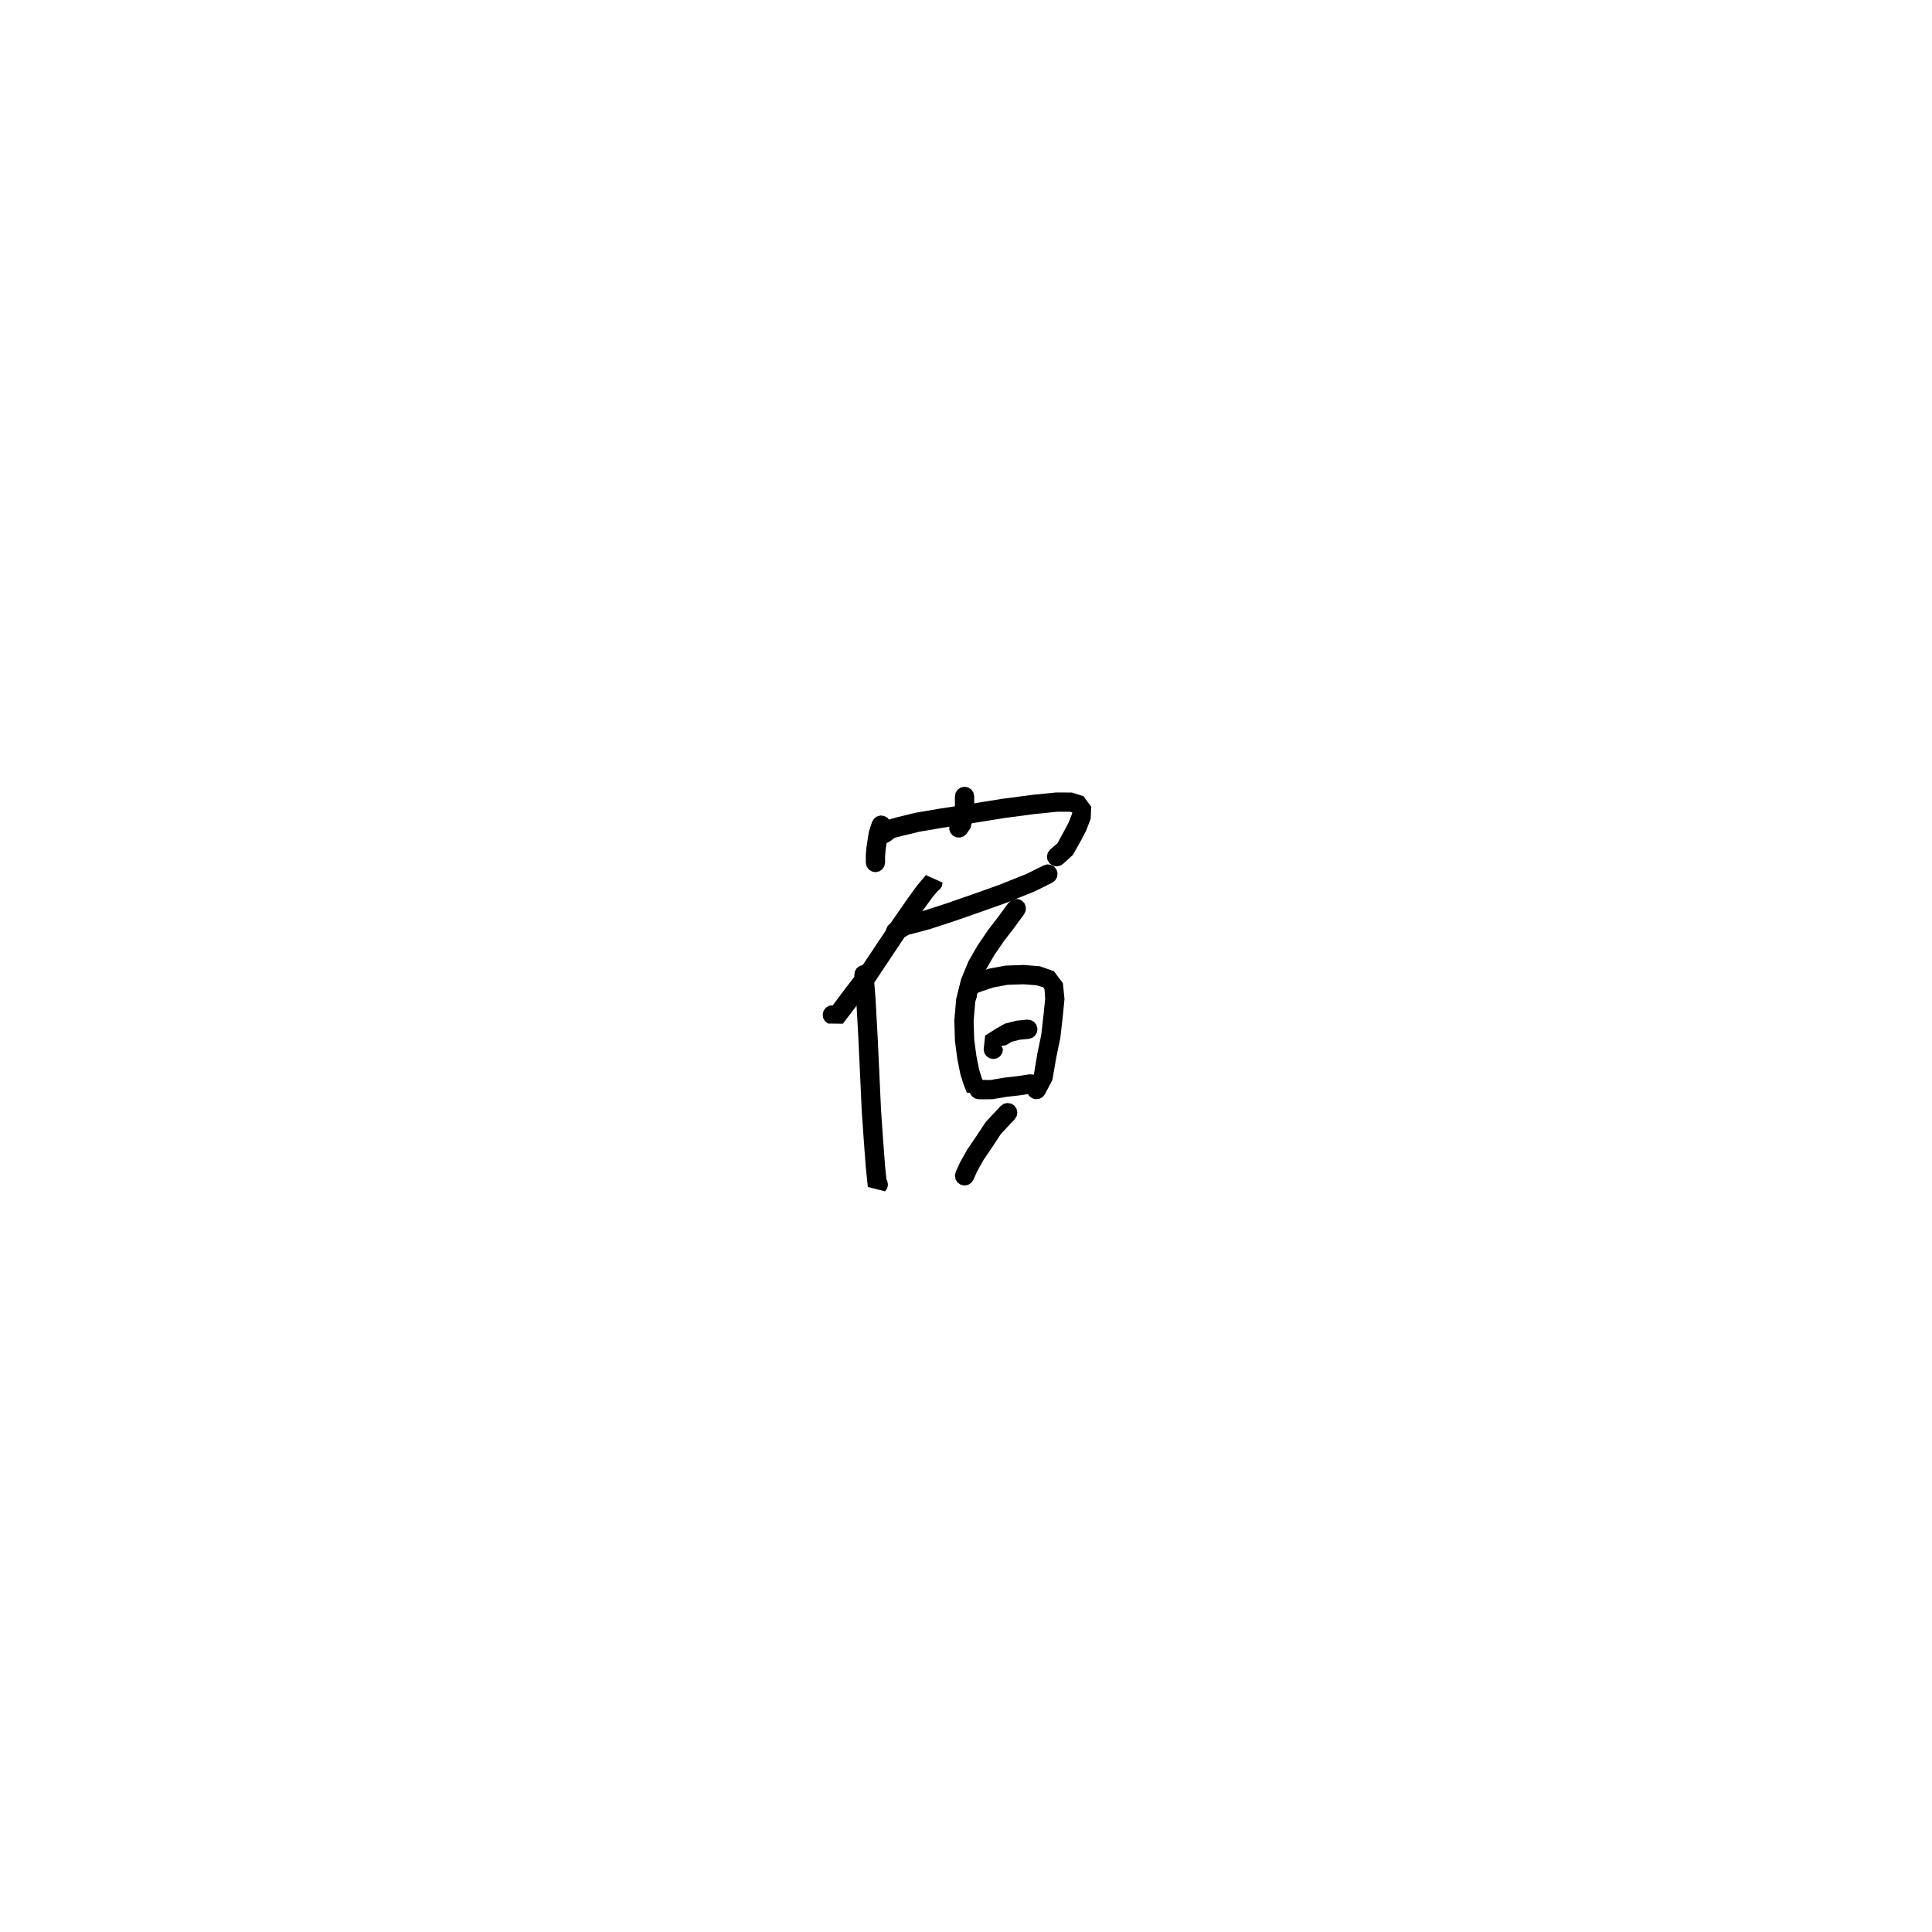
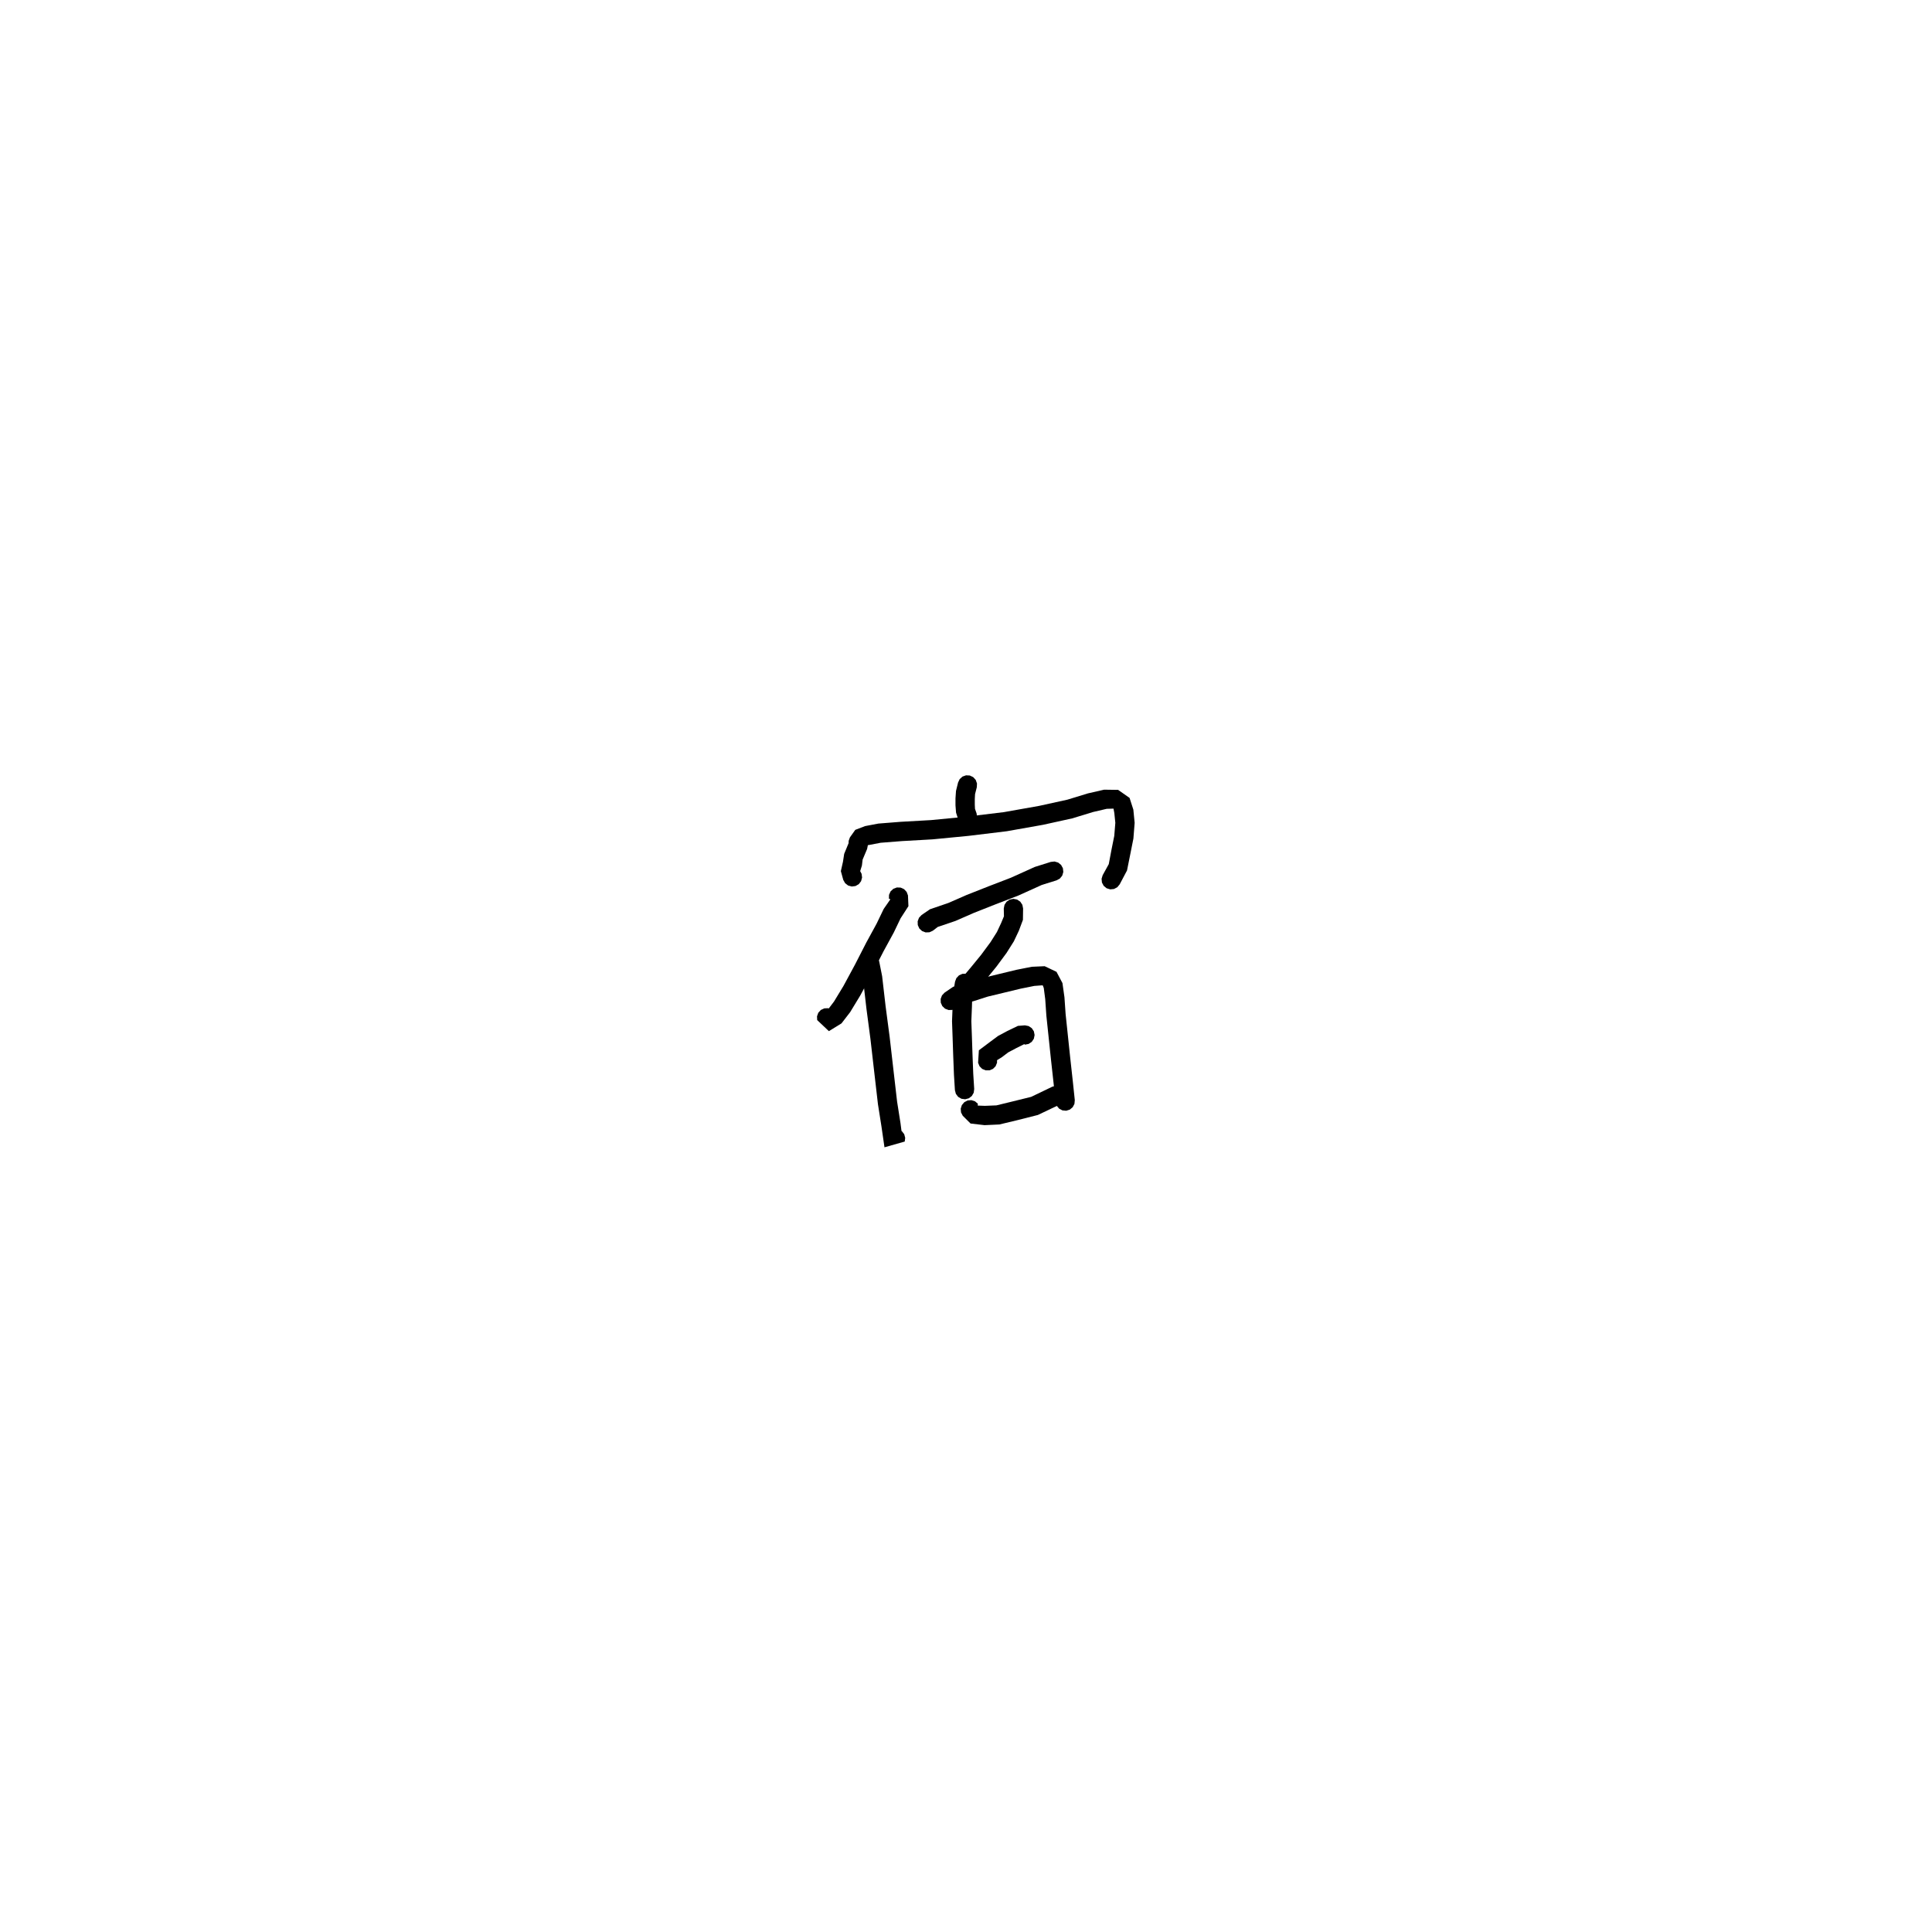
<svg xmlns="http://www.w3.org/2000/svg" viewBox="-300 -300 900 900" width="900" height="900" overflow="visible">
-   <path d="M 144.83 70.982 L 144.833 75.286 L 144.603 77.883 L 144.111 80.56 L 143.868 82.125 L 143.052 83.014 L 142.293 84.597 L 142.197 86.351 L 142.78 88.007 L 143.952 89.314 L 145.535 90.073 L 147.288 90.169 L 148.945 89.586 L 150.252 88.414 L 152.114 85.732 L 152.942 82.297 L 153.522 79.081 L 153.827 75.607 L 153.83 70.982 L 153.488 69.26 L 152.512 67.8 L 151.052 66.825 L 149.33 66.482 L 147.608 66.825 L 146.148 67.8 L 145.173 69.26 Z" fill="black" fill-rule="nonzero" />
-   <path d="M 106.222 82.952 L 104.786 87.301 L 104.168 91.191 L 103.612 94.828 L 103.316 98.473 L 103.312 101.786 L 103.655 103.508 L 104.631 104.968 L 106.09 105.943 L 107.812 106.286 L 109.535 105.943 L 110.994 104.968 L 111.97 103.508 L 112.312 101.786 L 112.309 98.848 L 112.549 95.886 L 113.064 92.559 L 113.517 89.484 L 114.76 85.798 L 114.98 84.056 L 114.516 82.363 L 113.439 80.975 L 111.914 80.106 L 110.172 79.886 L 108.479 80.35 L 107.092 81.427 Z" fill="black" fill-rule="nonzero" />
-   <path d="M 114.446 92.055 L 116.796 90.267 L 120.697 89.275 L 128.249 87.448 L 139.065 85.603 L 152.976 83.463 L 167.93 81.059 L 182.002 79.201 L 192.464 78.152 L 198.413 78.136 L 199.963 78.537 L 199.596 77.917 L 199.348 79.233 L 197.738 83.308 L 195.465 87.584 L 192.642 92.787 L 189.198 95.744 L 188.138 97.144 L 187.695 98.843 L 187.936 100.582 L 188.824 102.097 L 190.224 103.156 L 191.923 103.599 L 193.662 103.359 L 195.177 102.47 L 199.768 98.284 L 203.374 91.88 L 205.923 87.049 L 208.063 81.482 L 208.351 75.833 L 204.769 70.927 L 199.355 69.185 L 191.911 69.169 L 180.945 70.263 L 166.623 72.155 L 151.577 74.573 L 137.632 76.718 L 126.484 78.623 L 118.499 80.547 L 113.115 82.054 L 109.215 84.731 L 108.013 86.011 L 107.392 87.653 L 107.446 89.408 L 108.169 91.008 L 109.448 92.211 L 111.091 92.832 L 112.846 92.777 Z" fill="black" fill-rule="nonzero" />
-   <path d="M 139.098 111.161 L 131.308 107.644 L 127.293 112.42 L 122.888 118.474 L 116.143 128.186 L 108.086 140.272 L 100.123 152.219 L 93.245 161.21 L 86.375 170.432 L 89.736 168.743 L 88.042 168.279 L 86.3 168.499 L 84.775 169.368 L 83.698 170.755 L 83.235 172.449 L 83.454 174.191 L 84.324 175.716 L 85.711 176.793 L 92.643 176.89 L 100.416 166.648 L 107.466 157.424 L 115.575 145.264 L 123.589 133.242 L 130.237 123.669 L 134.404 117.937 L 137.888 113.785 L 130.098 111.161 L 130.441 112.883 L 131.416 114.343 L 132.876 115.318 L 134.598 115.661 L 136.32 115.318 L 137.78 114.343 L 138.756 112.883 Z" fill="black" fill-rule="nonzero" />
-   <path d="M 97.97 154.377 L 98.858 165.47 L 99.836 183.176 L 100.639 200.298 L 101.445 217.758 L 102.521 233.092 L 103.329 243.873 L 104.263 252.949 L 112.334 254.968 L 113.309 253.508 L 113.652 251.786 L 113.309 250.064 L 112.334 248.604 L 110.874 247.628 L 109.152 247.286 L 107.43 247.628 L 105.97 248.604 L 113.148 251.516 L 112.296 243.091 L 111.497 232.444 L 110.43 217.242 L 109.629 199.88 L 108.824 182.717 L 107.839 164.888 L 106.941 153.659 L 106.462 151.97 L 105.373 150.592 L 103.84 149.736 L 102.097 149.532 L 100.407 150.011 L 99.03 151.1 L 98.174 152.633 Z" fill="black" fill-rule="nonzero" />
-   <path d="M 119.503 137.787 L 123.215 135.47 L 132.935 132.885 L 143.804 129.353 L 156.18 125.049 L 168.336 120.726 L 181.938 115.283 L 190.182 111.168 L 191.569 110.091 L 192.439 108.566 L 192.658 106.824 L 192.195 105.13 L 191.118 103.743 L 189.593 102.874 L 187.851 102.654 L 186.157 103.118 L 178.33 107.038 L 165.146 112.31 L 153.195 116.558 L 140.928 120.825 L 130.369 124.258 L 120.089 127.03 L 114.872 130.07 L 113.572 131.25 L 112.822 132.837 L 112.737 134.591 L 113.329 136.244 L 114.509 137.544 L 116.096 138.294 L 117.85 138.38 Z" fill="black" fill-rule="nonzero" />
-   <path d="M 169.809 120.553 L 164.927 127.211 L 160.147 133.437 L 155.429 140.376 L 151.184 147.749 L 147.733 156.098 L 145.426 165.342 L 144.564 175.316 L 144.844 184.904 L 145.961 193.316 L 147.369 200.352 L 148.816 205.01 L 150.382 209.012 L 157.869 209.432 L 158.845 207.972 L 159.188 206.25 L 158.845 204.528 L 157.869 203.068 L 156.41 202.093 L 154.688 201.75 L 152.965 202.093 L 151.506 203.068 L 158.1 204.381 L 157.344 202.133 L 156.113 198.219 L 154.843 191.863 L 153.817 184.203 L 153.561 175.577 L 154.307 166.8 L 156.285 158.902 L 159.263 151.715 L 163.053 145.16 L 167.443 138.706 L 172.127 132.611 L 177.066 125.875 L 177.808 124.284 L 177.885 122.53 L 177.285 120.88 L 176.099 119.585 L 174.507 118.843 L 172.753 118.767 L 171.103 119.367 Z" fill="black" fill-rule="nonzero" />
-   <path d="M 155.135 163.951 L 154.446 162.848 L 157.692 161.681 L 162.743 159.991 L 169.355 158.761 L 176.838 158.517 L 182.793 158.978 L 185.941 159.905 L 186.567 160.76 L 186.885 165.181 L 186.106 172.822 L 185.065 181.97 L 183.211 190.959 L 181.633 200.473 L 178.85 205.456 L 178.336 207.134 L 178.502 208.882 L 179.325 210.433 L 180.679 211.551 L 182.358 212.066 L 184.106 211.899 L 185.657 211.077 L 186.775 209.723 L 190.242 203.099 L 192.057 192.613 L 193.953 183.387 L 195.054 173.785 L 195.883 165.354 L 195.13 157.99 L 190.934 152.416 L 184.439 150.129 L 177.001 149.519 L 168.413 149.81 L 160.56 151.259 L 154.362 153.319 L 147.786 156.794 L 146.204 162.835 L 146.331 164.586 L 147.118 166.156 L 148.445 167.305 L 150.111 167.858 L 151.863 167.732 L 153.432 166.945 L 154.581 165.617 Z" fill="black" fill-rule="nonzero" />
-   <path d="M 167.223 188.839 L 166.52 187.237 L 168.607 186.909 L 171.309 185.269 L 175.112 184.342 L 179.242 183.942 L 180.922 183.43 L 182.277 182.314 L 183.103 180.764 L 183.272 179.017 L 182.76 177.337 L 181.644 175.981 L 180.094 175.156 L 178.347 174.987 L 173.548 175.479 L 168.066 176.874 L 164.34 178.984 L 158.927 182.405 L 158.223 188.839 L 158.566 190.561 L 159.541 192.021 L 161.001 192.997 L 162.723 193.339 L 164.445 192.997 L 165.905 192.021 L 166.881 190.561 Z" fill="black" fill-rule="nonzero" />
-   <path d="M 156.027 212.089 L 162.229 212.072 L 168.717 210.973 L 174.925 210.264 L 180.818 209.358 L 182.468 208.758 L 183.763 207.572 L 184.505 205.981 L 184.582 204.226 L 183.981 202.576 L 182.795 201.282 L 181.204 200.54 L 179.45 200.463 L 173.736 201.343 L 167.444 202.063 L 161.432 203.107 L 156.027 203.089 L 154.305 203.432 L 152.845 204.407 L 151.869 205.867 L 151.527 207.589 L 151.869 209.311 L 152.845 210.771 L 154.305 211.747 Z" fill="black" fill-rule="nonzero" />
-   <path d="M 166.137 215.226 L 159.216 222.627 L 154.697 229.462 L 150.597 235.483 L 147.113 241.694 L 145.218 245.94 L 144.832 247.653 L 145.13 249.383 L 146.068 250.868 L 147.503 251.88 L 149.216 252.266 L 150.946 251.968 L 152.43 251.03 L 153.443 249.595 L 155.119 245.806 L 158.242 240.232 L 162.178 234.467 L 166.23 228.266 L 172.703 221.381 L 173.63 219.891 L 173.917 218.158 L 173.519 216.448 L 172.497 215.021 L 171.007 214.093 L 169.275 213.806 L 167.564 214.204 Z" fill="black" fill-rule="nonzero" />
+   <path d="M 146.304 64.534 L 145.338 68.457 L 145.1 71.915 L 145.1 75.143 L 145.364 78.561 L 146.401 81.78 L 147.27 83.306 L 148.657 84.382 L 150.351 84.846 L 152.093 84.626 L 153.618 83.757 L 154.695 82.37 L 155.158 80.676 L 154.939 78.934 L 154.189 76.796 L 154.096 74.857 L 154.096 72.192 L 154.216 69.936 L 155.035 66.716 L 155.121 64.963 L 154.528 63.31 L 153.349 62.009 L 151.761 61.259 L 150.007 61.174 L 148.354 61.766 L 147.054 62.946 Z" fill="black" fill-rule="nonzero" />
+   <path d="M 95.623 92.019 L 93.249 97.765 L 92.686 101.439 L 91.705 105.804 L 92.829 109.905 L 93.699 111.431 L 95.086 112.507 L 96.779 112.971 L 98.521 112.751 L 100.047 111.882 L 101.123 110.495 L 101.587 108.801 L 101.367 107.059 L 100.705 105.804 L 101.511 103.204 L 101.84 100.449 L 103.931 95.481 L 104.277 93.759 L 103.938 92.037 L 102.965 90.575 L 101.508 89.596 L 99.786 89.25 L 98.063 89.589 L 96.601 90.561 Z" fill="black" fill-rule="nonzero" />
+   <path d="M 103.635 94.726 L 103.816 93.779 L 105.111 93.573 L 110.218 92.594 L 120.162 91.812 L 134.414 91.004 L 151.159 89.384 L 169.009 87.219 L 185.823 84.237 L 199.463 81.235 L 209.181 78.268 L 215.563 76.78 L 218.685 76.687 L 218.711 76.693 L 219.095 78.728 L 219.562 83.304 L 219.07 89.376 L 217.773 95.825 L 216.508 102.543 L 213.672 107.688 L 213.157 109.367 L 213.324 111.114 L 214.147 112.666 L 215.5 113.784 L 217.179 114.298 L 218.927 114.132 L 220.478 113.309 L 221.596 111.955 L 225.01 105.493 L 226.602 97.568 L 227.983 90.624 L 228.562 83.304 L 227.958 77.164 L 226.2 71.7 L 220.868 67.956 L 214.347 67.863 L 206.801 69.589 L 197.233 72.515 L 184.088 75.406 L 167.687 78.317 L 150.18 80.437 L 133.711 82.032 L 119.57 82.831 L 109.157 83.656 L 103.014 84.82 L 98.416 86.579 L 95.918 90.095 L 95.326 91.748 L 95.411 93.502 L 96.161 95.09 L 97.462 96.269 L 99.114 96.862 L 100.868 96.776 L 102.456 96.026 Z" fill="black" fill-rule="nonzero" />
+   <path d="M 114.088 118.597 L 114.766 118.94 L 111.655 123.424 L 108.369 130.254 L 103.565 139.06 L 98.205 149.511 L 92.92 159.292 L 88.533 166.522 L 85.592 170.41 L 84.855 171.438 L 89.41 173.016 L 88.66 171.428 L 87.36 170.248 L 85.707 169.656 L 83.953 169.742 L 82.366 170.491 L 81.186 171.792 L 80.594 173.445 L 80.679 175.199 L 86.127 180.348 L 91.997 176.733 L 96.021 171.514 L 100.741 163.744 L 106.17 153.703 L 111.524 143.261 L 116.363 134.389 L 119.506 127.826 L 123.181 122.132 L 122.966 117.117 L 122.345 115.475 L 121.142 114.195 L 119.542 113.473 L 117.787 113.418 L 116.145 114.039 L 114.865 115.242 L 114.143 116.842 Z" fill="black" fill-rule="nonzero" />
+   <path d="M 100.721 149.543 L 102.018 155.994 L 103.614 169.839 L 105.489 184.031 L 107.36 200.336 L 108.977 214.345 L 110.593 224.588 L 112.026 234.459 L 121.457 231.78 L 121.676 230.038 L 121.212 228.345 L 120.136 226.958 L 118.611 226.088 L 116.868 225.868 L 115.175 226.332 L 113.788 227.409 L 112.918 228.934 L 120.564 231.613 L 119.496 223.269 L 117.898 213.155 L 116.301 199.307 L 114.422 182.934 L 112.546 168.733 L 110.928 154.721 L 109.547 147.778 L 108.873 146.157 L 107.63 144.916 L 106.007 144.246 L 104.251 144.248 L 102.63 144.922 L 101.39 146.165 L 100.719 147.787 Z" fill="black" fill-rule="nonzero" />
+   <path d="M 134.535 133.573 L 136.863 131.795 L 145.071 129.015 L 153.731 125.229 L 163.821 121.247 L 174.373 117.186 L 185.366 112.218 L 192.19 110.099 L 193.732 109.258 L 194.834 107.892 L 195.33 106.207 L 195.143 104.461 L 194.303 102.92 L 192.936 101.817 L 191.252 101.322 L 189.506 101.508 L 182.045 103.853 L 170.895 108.885 L 160.554 112.861 L 150.287 116.914 L 141.804 120.628 L 133.226 123.562 L 129.304 126.249 L 128.102 127.529 L 127.481 129.171 L 127.536 130.926 L 128.258 132.526 L 129.538 133.728 L 131.18 134.349 L 132.935 134.295 Z" fill="black" fill-rule="nonzero" />
+   <path d="M 167.598 123.214 L 167.675 126.849 L 166.362 129.998 L 164.415 134.154 L 161.431 138.872 L 157.028 144.827 L 152.295 150.61 L 148.033 155.671 L 143.175 161.429 L 141.713 163.371 L 140.953 164.955 L 140.858 166.708 L 141.44 168.364 L 142.613 169.671 L 144.196 170.431 L 145.949 170.526 L 147.605 169.944 L 148.912 168.771 L 150.129 167.142 L 154.914 161.472 L 159.223 156.355 L 164.132 150.352 L 168.837 143.985 L 172.282 138.525 L 174.621 133.574 L 176.521 128.508 L 176.598 123.214 L 176.256 121.492 L 175.28 120.032 L 173.82 119.057 L 172.098 118.714 L 170.376 119.057 L 168.916 120.032 L 167.941 121.492 Z" fill="black" fill-rule="nonzero" />
+   <path d="M 144.892 157.296 L 143.959 162.956 L 143.762 168.855 L 143.491 175.714 L 143.762 183.369 L 144.03 191.413 L 144.389 200.667 L 144.839 207.87 L 145.288 209.567 L 146.353 210.964 L 147.871 211.846 L 149.611 212.081 L 151.308 211.631 L 152.705 210.567 L 153.587 209.049 L 153.822 207.309 L 153.379 200.225 L 153.024 191.087 L 152.756 183.059 L 152.491 175.714 L 152.756 169.181 L 152.916 163.83 L 153.769 158.776 L 153.714 157.021 L 152.992 155.42 L 151.712 154.218 L 150.07 153.597 L 148.315 153.652 L 146.715 154.374 L 145.513 155.654 Z" fill="black" fill-rule="nonzero" />
+   <path d="M 145.25 169.733 L 147.49 167.993 L 153.559 166.367 L 160.178 164.247 L 167.797 162.41 L 175.485 160.554 L 181.827 159.278 L 185.412 159.011 L 185.791 159.075 L 186.23 160.259 L 186.905 165.439 L 187.438 173.169 L 188.516 183.418 L 189.588 193.608 L 190.839 204.948 L 191.73 213.418 L 192.251 215.094 L 193.374 216.444 L 194.928 217.261 L 196.676 217.422 L 198.353 216.901 L 199.703 215.778 L 200.52 214.224 L 200.681 212.475 L 199.786 203.981 L 198.537 192.642 L 197.466 182.475 L 196.402 172.366 L 195.862 164.561 L 194.931 157.956 L 192.155 152.711 L 186.642 150.096 L 180.583 150.365 L 173.533 151.768 L 165.685 153.661 L 157.769 155.575 L 150.994 157.74 L 144.028 159.685 L 140.018 162.41 L 138.816 163.689 L 138.195 165.332 L 138.25 167.087 L 138.972 168.687 L 140.252 169.889 L 141.894 170.51 L 143.649 170.455 Z" fill="black" fill-rule="nonzero" />
+   <path d="M 164.457 193.314 L 163.198 194.664 L 166.694 192.49 L 169.674 190.237 L 173.341 188.293 L 177.148 186.393 L 177.455 186.643 L 179.177 186.3 L 180.637 185.325 L 181.613 183.865 L 181.955 182.143 L 181.613 180.421 L 180.637 178.961 L 179.177 177.985 L 177.455 177.643 L 174.191 177.893 L 169.248 180.278 L 164.879 182.621 L 161.431 185.189 L 155.998 189.264 L 155.632 195.079 L 156.306 196.7 L 157.548 197.941 L 159.171 198.611 L 160.927 198.609 L 162.549 197.935 L 163.789 196.693 L 164.459 195.07 Z" fill="black" fill-rule="nonzero" />
+   <path d="M 148.495 219.775 L 152.123 223.375 L 158.633 224.142 L 165.55 223.823 L 173.709 221.87 L 183.481 219.399 L 194.129 214.327 L 195.535 213.275 L 196.431 211.766 L 196.681 210.028 L 196.247 208.326 L 195.195 206.921 L 193.685 206.024 L 191.947 205.774 L 190.246 206.208 L 180.359 210.958 L 171.559 213.13 L 164.182 214.927 L 158.778 215.143 L 155.466 215.018 L 155.523 214.153 L 154.18 213.022 L 152.506 212.492 L 150.756 212.642 L 149.198 213.45 L 148.067 214.794 L 147.536 216.467 L 147.687 218.217 Z" fill="black" fill-rule="nonzero" />
</svg>
